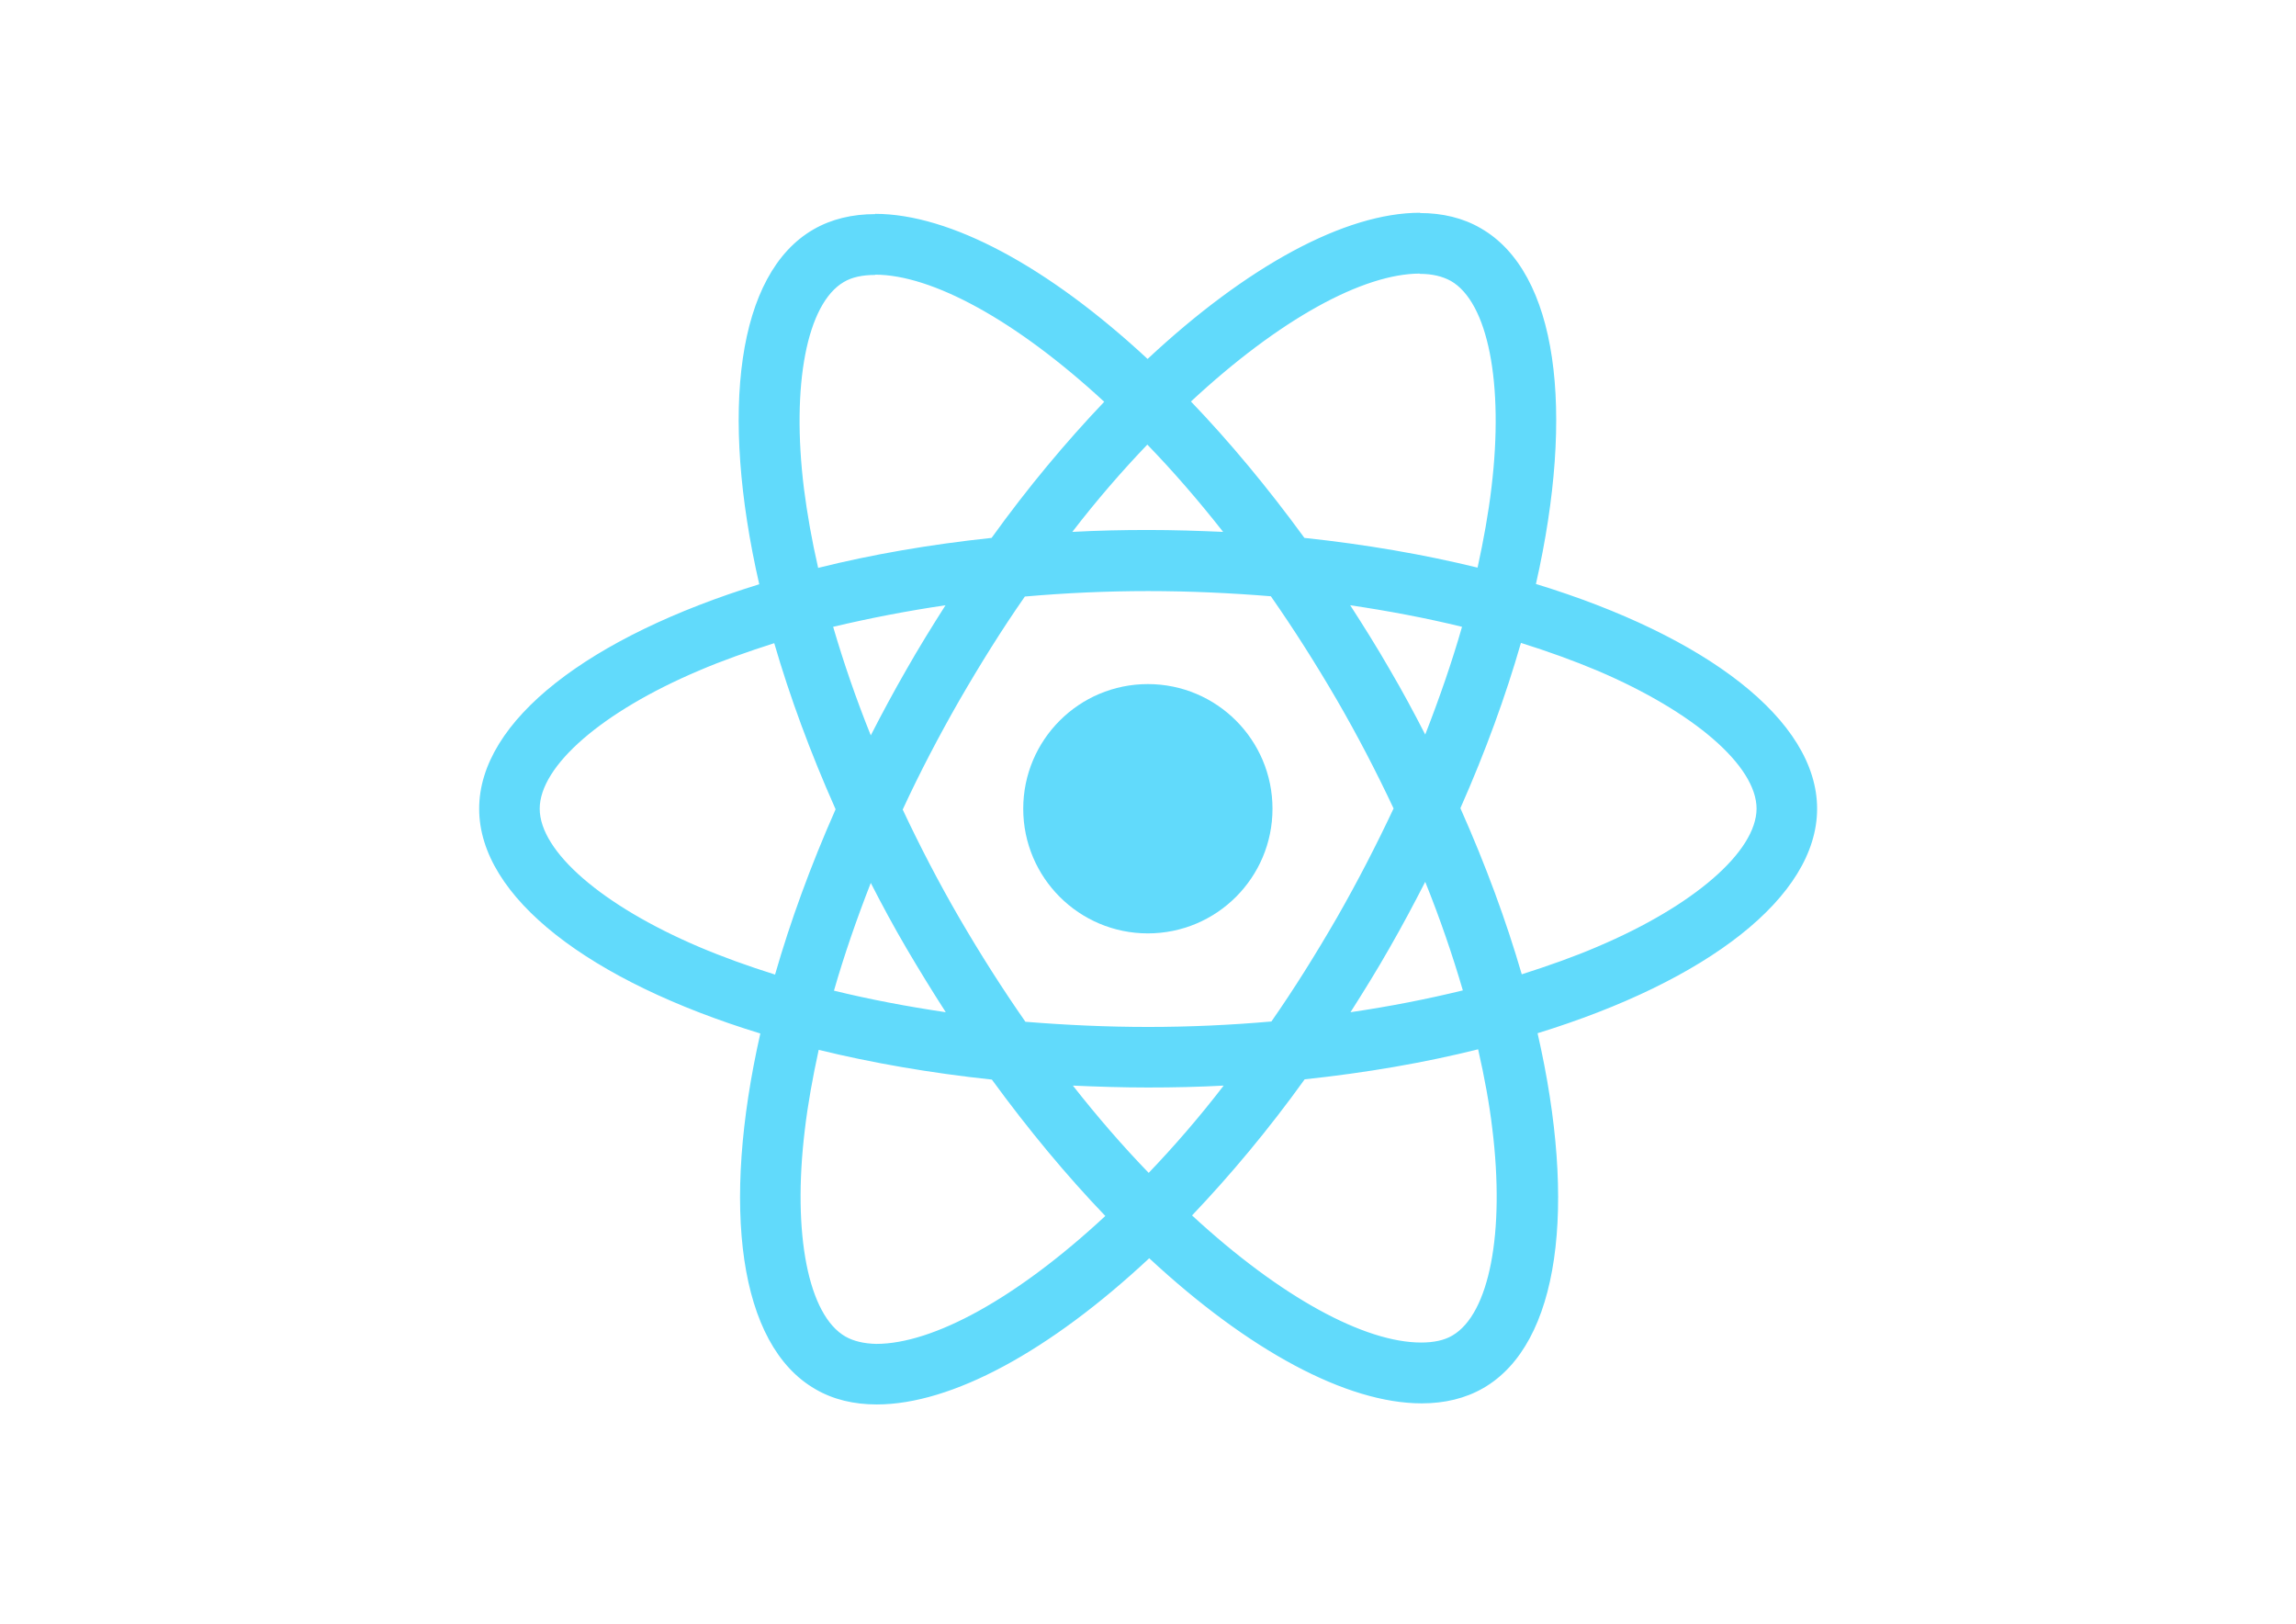
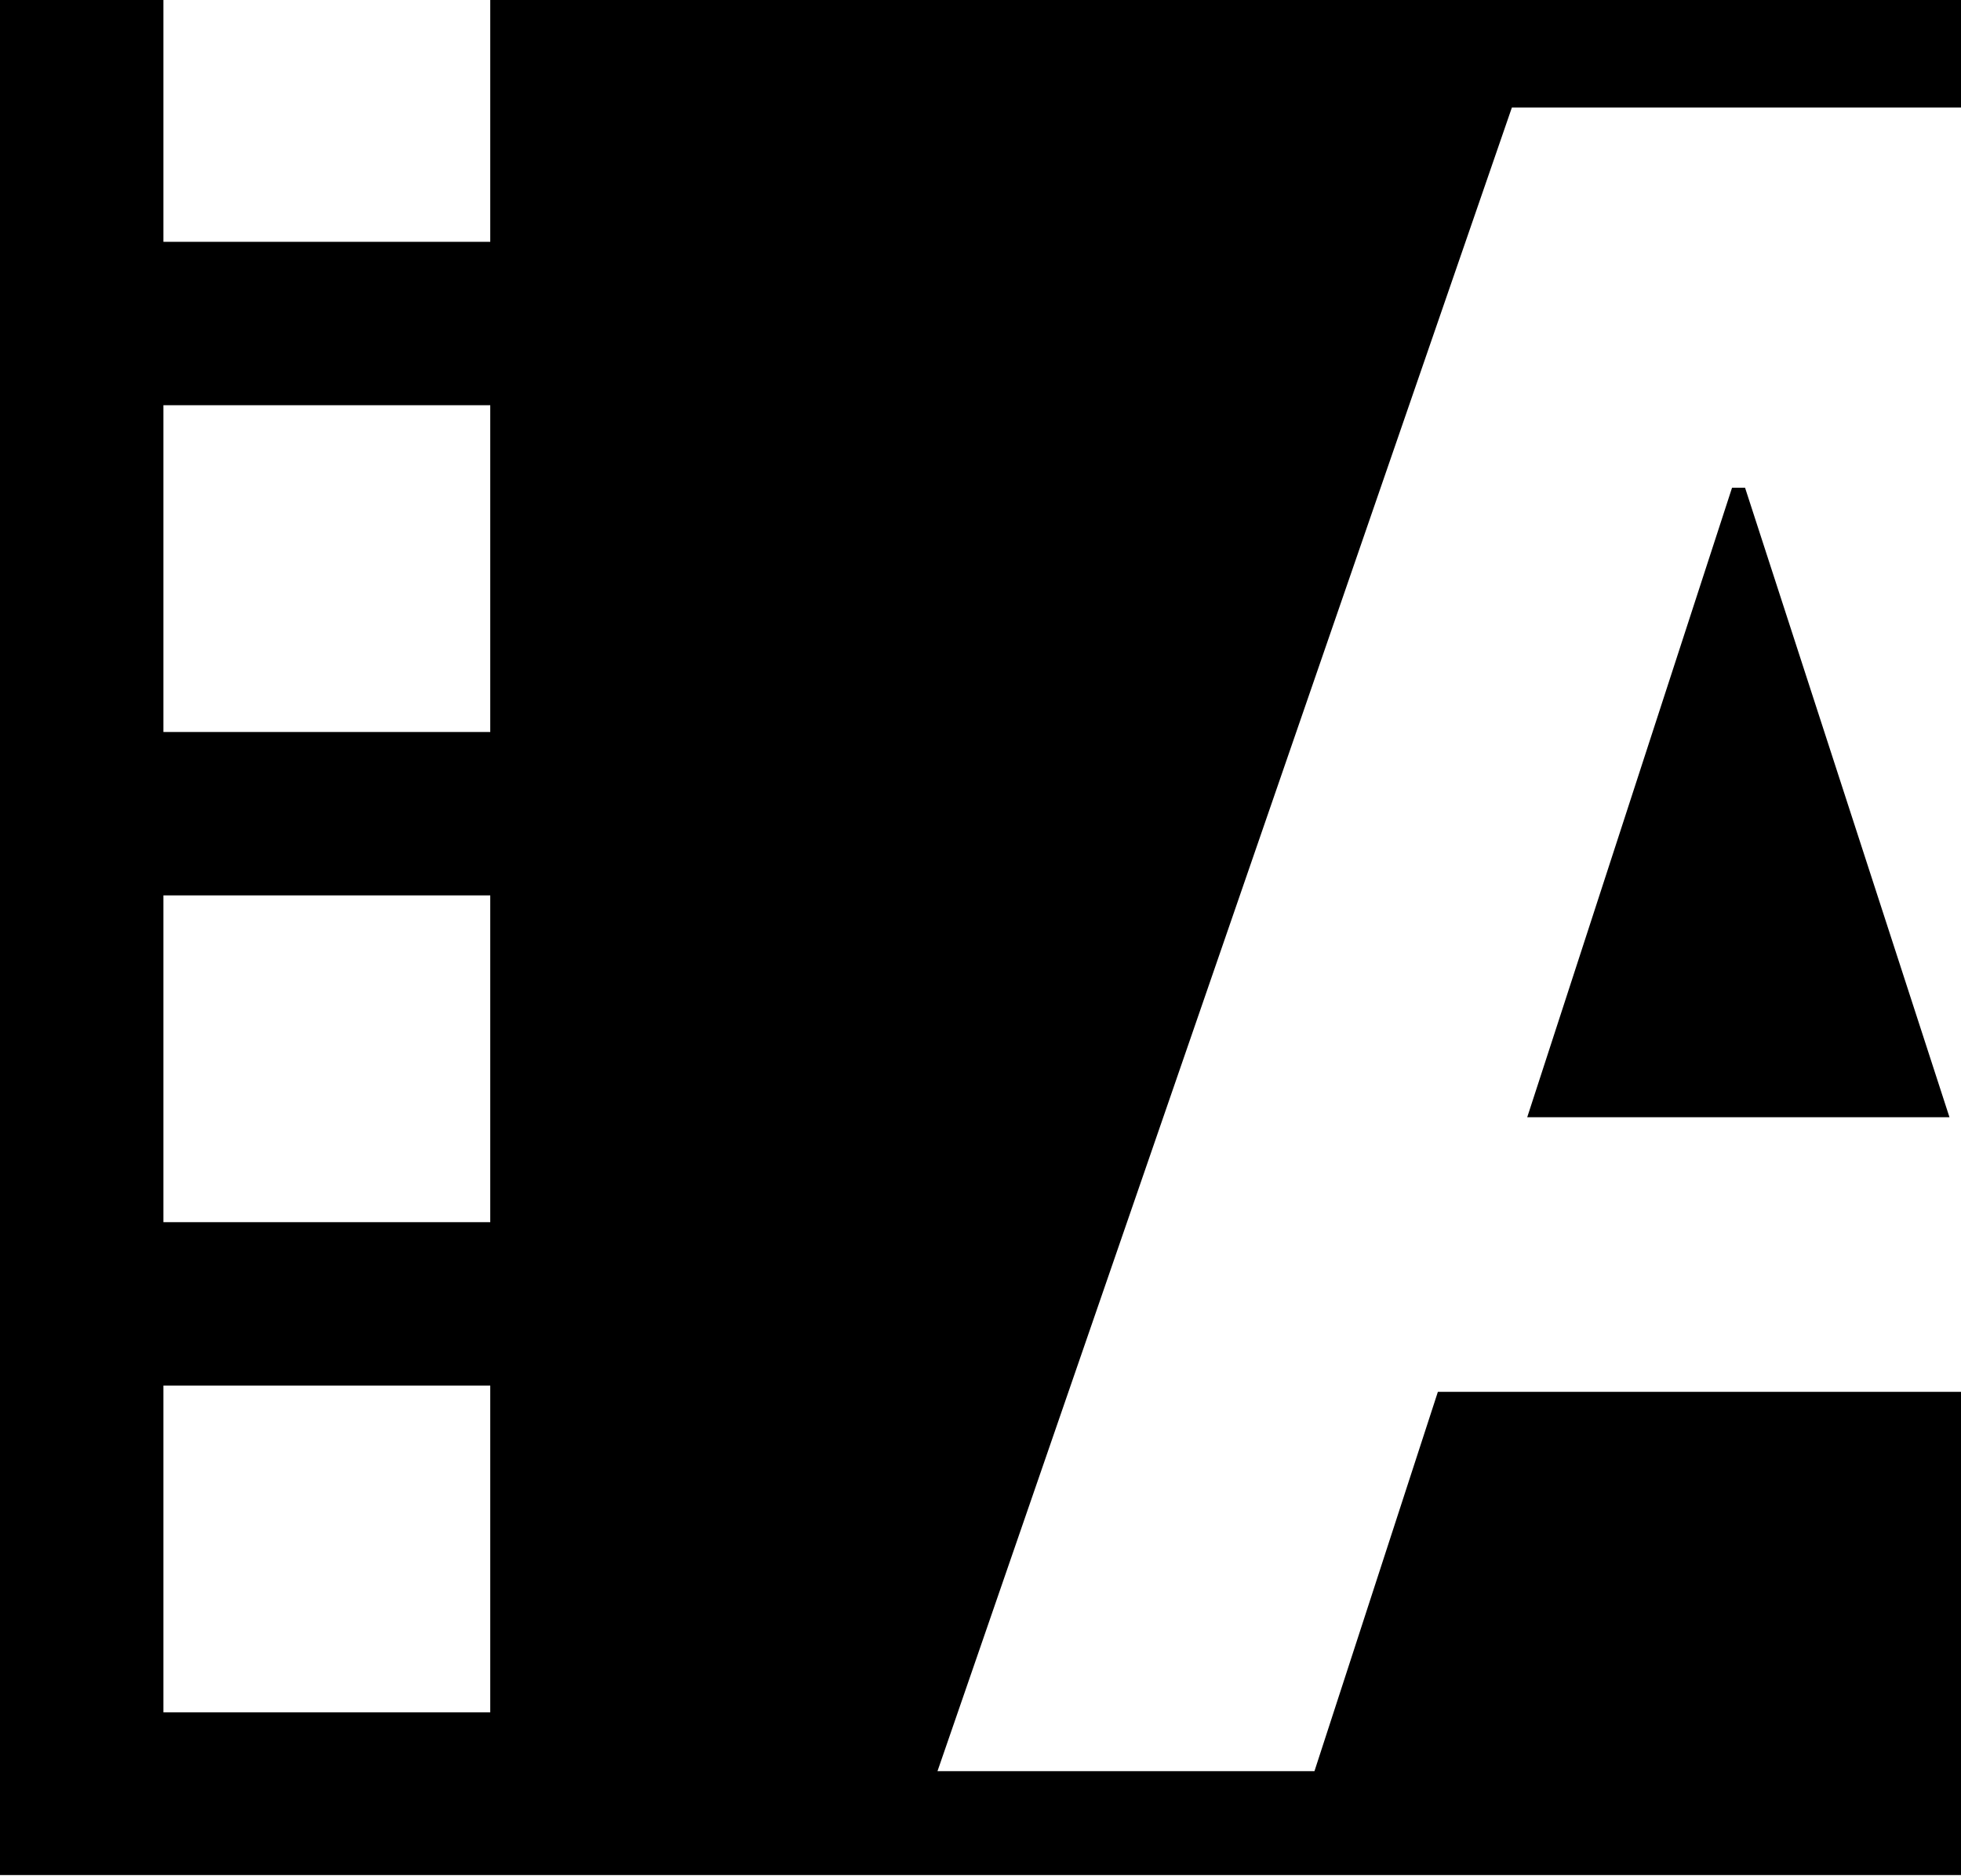
- <svg xmlns="http://www.w3.org/2000/svg" viewBox="0 0 841.9 595.3">
-   <g fill="#61DAFB">
-     <path d="M666.3 296.5c0-32.5-40.7-63.3-103.1-82.4 14.4-63.6 8-114.2-20.2-130.4-6.5-3.8-14.1-5.6-22.4-5.6v22.3c4.6 0 8.3.9 11.4 2.6 13.6 7.8 19.5 37.5 14.9 75.7-1.1 9.4-2.9 19.3-5.1 29.4-19.6-4.8-41-8.5-63.5-10.9-13.5-18.5-27.5-35.3-41.6-50 32.6-30.3 63.2-46.9 84-46.9V78c-27.5 0-63.5 19.6-99.9 53.6-36.4-33.8-72.4-53.2-99.9-53.2v22.3c20.7 0 51.4 16.5 84 46.6-14 14.7-28 31.4-41.3 49.9-22.6 2.4-44 6.1-63.6 11-2.3-10-4-19.7-5.2-29-4.7-38.2 1.1-67.9 14.6-75.8 3-1.8 6.9-2.6 11.5-2.6V78.5c-8.4 0-16 1.8-22.6 5.6-28.1 16.2-34.4 66.7-19.9 130.1-62.2 19.2-102.7 49.9-102.7 82.3 0 32.5 40.7 63.3 103.1 82.4-14.4 63.6-8 114.2 20.2 130.4 6.5 3.8 14.1 5.6 22.5 5.6 27.5 0 63.5-19.6 99.9-53.6 36.4 33.8 72.4 53.2 99.9 53.2 8.4 0 16-1.8 22.6-5.6 28.1-16.2 34.4-66.7 19.9-130.1 62-19.1 102.5-49.9 102.5-82.3zm-130.2-66.7c-3.7 12.9-8.3 26.2-13.5 39.5-4.1-8-8.4-16-13.1-24-4.6-8-9.5-15.8-14.4-23.4 14.2 2.1 27.9 4.7 41 7.9zm-45.8 106.5c-7.8 13.5-15.8 26.3-24.1 38.2-14.9 1.3-30 2-45.2 2-15.1 0-30.2-.7-45-1.9-8.3-11.9-16.4-24.6-24.2-38-7.6-13.1-14.5-26.4-20.8-39.8 6.2-13.4 13.2-26.8 20.7-39.9 7.8-13.5 15.8-26.3 24.1-38.2 14.9-1.3 30-2 45.2-2 15.1 0 30.2.7 45 1.9 8.3 11.9 16.4 24.6 24.2 38 7.6 13.1 14.5 26.4 20.8 39.8-6.3 13.4-13.2 26.8-20.7 39.9zm32.3-13c5.4 13.4 10 26.8 13.8 39.8-13.1 3.2-26.9 5.9-41.2 8 4.9-7.7 9.8-15.6 14.4-23.7 4.6-8 8.9-16.1 13-24.1zM421.2 430c-9.3-9.6-18.6-20.3-27.8-32 9 .4 18.2.7 27.5.7 9.4 0 18.7-.2 27.8-.7-9 11.7-18.3 22.4-27.5 32zm-74.4-58.9c-14.2-2.1-27.9-4.7-41-7.9 3.7-12.9 8.3-26.2 13.5-39.5 4.1 8 8.4 16 13.1 24 4.7 8 9.5 15.8 14.4 23.4zM420.7 163c9.3 9.6 18.6 20.3 27.8 32-9-.4-18.2-.7-27.5-.7-9.4 0-18.7.2-27.8.7 9-11.7 18.3-22.4 27.5-32zm-74 58.9c-4.9 7.7-9.8 15.6-14.4 23.7-4.6 8-8.9 16-13 24-5.4-13.4-10-26.8-13.8-39.8 13.1-3.1 26.9-5.8 41.2-7.9zm-90.5 125.2c-35.4-15.1-58.3-34.9-58.3-50.6 0-15.7 22.9-35.6 58.3-50.6 8.6-3.7 18-7 27.7-10.1 5.7 19.6 13.2 40 22.5 60.9-9.2 20.8-16.6 41.1-22.2 60.6-9.9-3.1-19.3-6.5-28-10.2zM310 490c-13.6-7.8-19.5-37.5-14.9-75.7 1.1-9.4 2.9-19.3 5.1-29.4 19.6 4.8 41 8.5 63.5 10.9 13.5 18.5 27.5 35.3 41.6 50-32.6 30.3-63.2 46.9-84 46.9-4.5-.1-8.3-1-11.3-2.7zm237.2-76.2c4.7 38.2-1.1 67.9-14.6 75.8-3 1.8-6.9 2.6-11.5 2.6-20.7 0-51.4-16.5-84-46.6 14-14.7 28-31.4 41.3-49.9 22.6-2.4 44-6.1 63.6-11 2.3 10.1 4.1 19.8 5.2 29.1zm38.5-66.7c-8.6 3.7-18 7-27.7 10.1-5.7-19.6-13.2-40-22.5-60.9 9.2-20.8 16.6-41.1 22.2-60.6 9.9 3.1 19.3 6.5 28.1 10.2 35.4 15.1 58.3 34.9 58.3 50.6-.1 15.7-23 35.6-58.4 50.6zM320.8 78.4z" />
-     <circle cx="420.9" cy="296.5" r="45.7" />
-     <path d="M520.5 78.1z" />
-   </g>
+ <svg xmlns="http://www.w3.org/2000/svg" width="600" height="574" viewBox="0 0 600 574" fill="none">
+   <path fill-rule="evenodd" clip-rule="evenodd" d="M50 0H0V573.79H600V425.913H439.944L402.179 542H286.838L462.584 32.909H600V0H150V74H50V0ZM596.477 341.893L533.927 149.244H529.949L467.277 341.893H596.477ZM50 124H150V224H50V124ZM150 274H50V374H150V274ZM50 424H150V524H50V424Z" fill="black" />
</svg>
